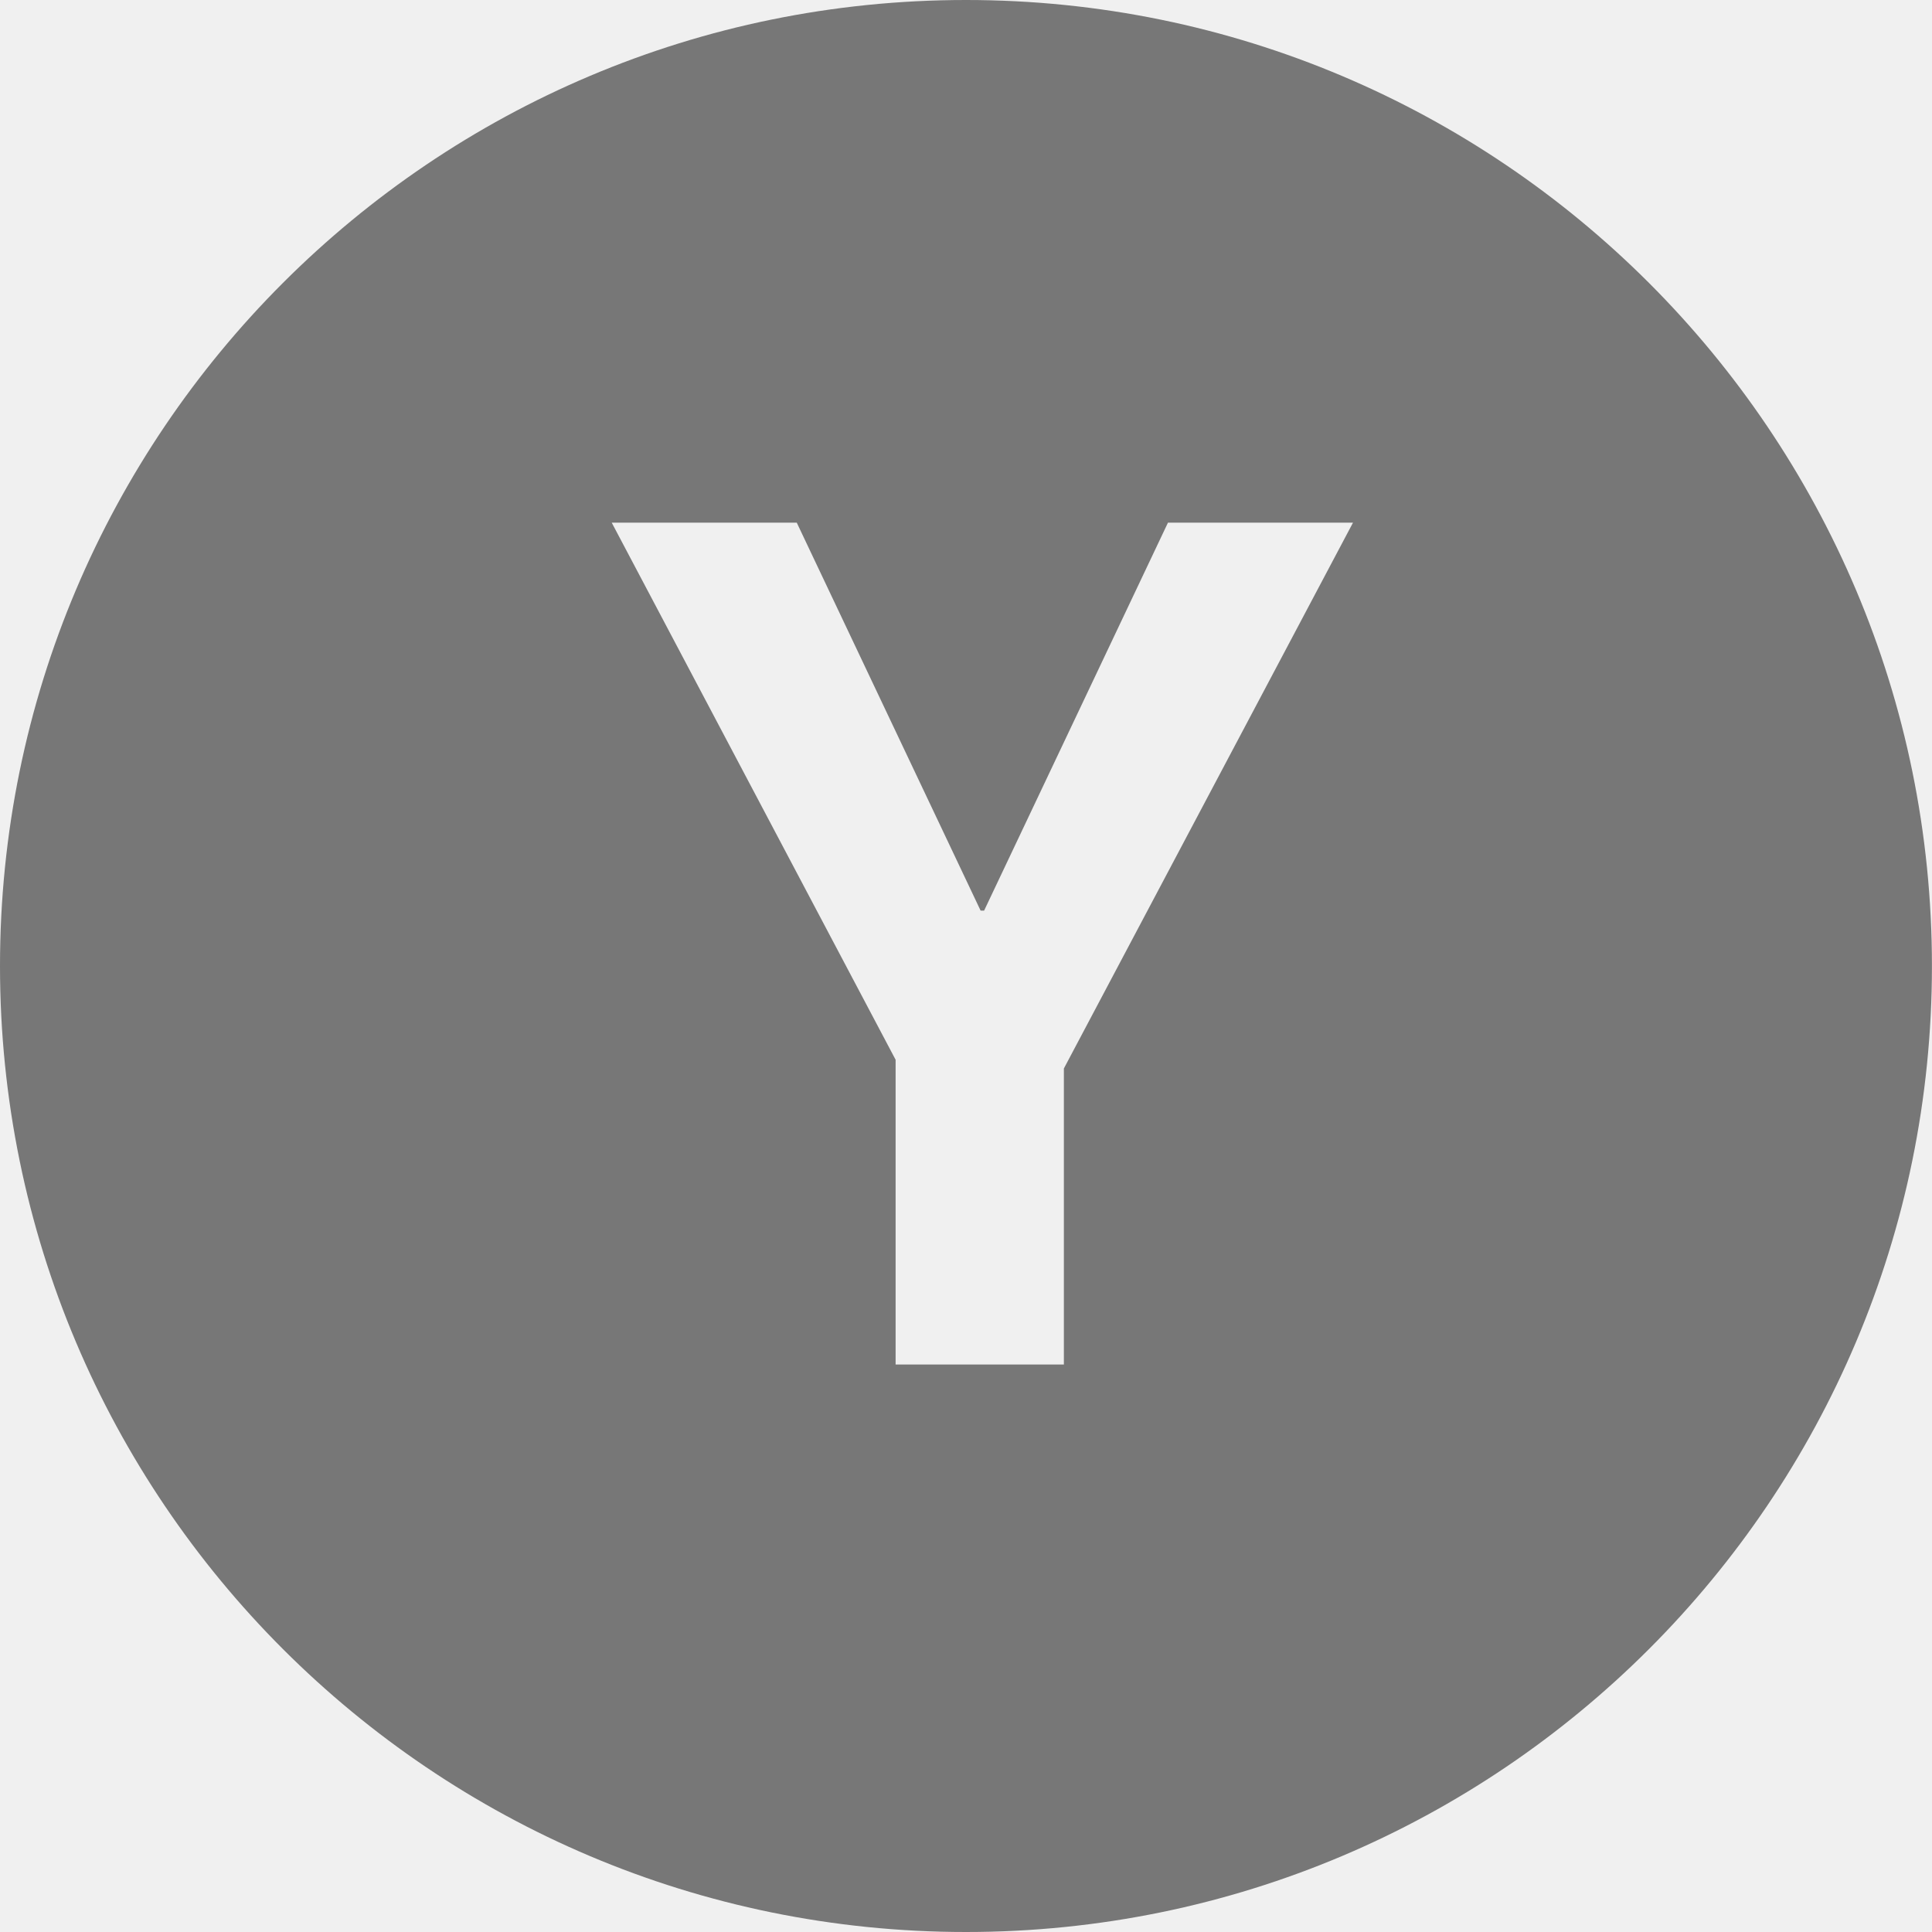
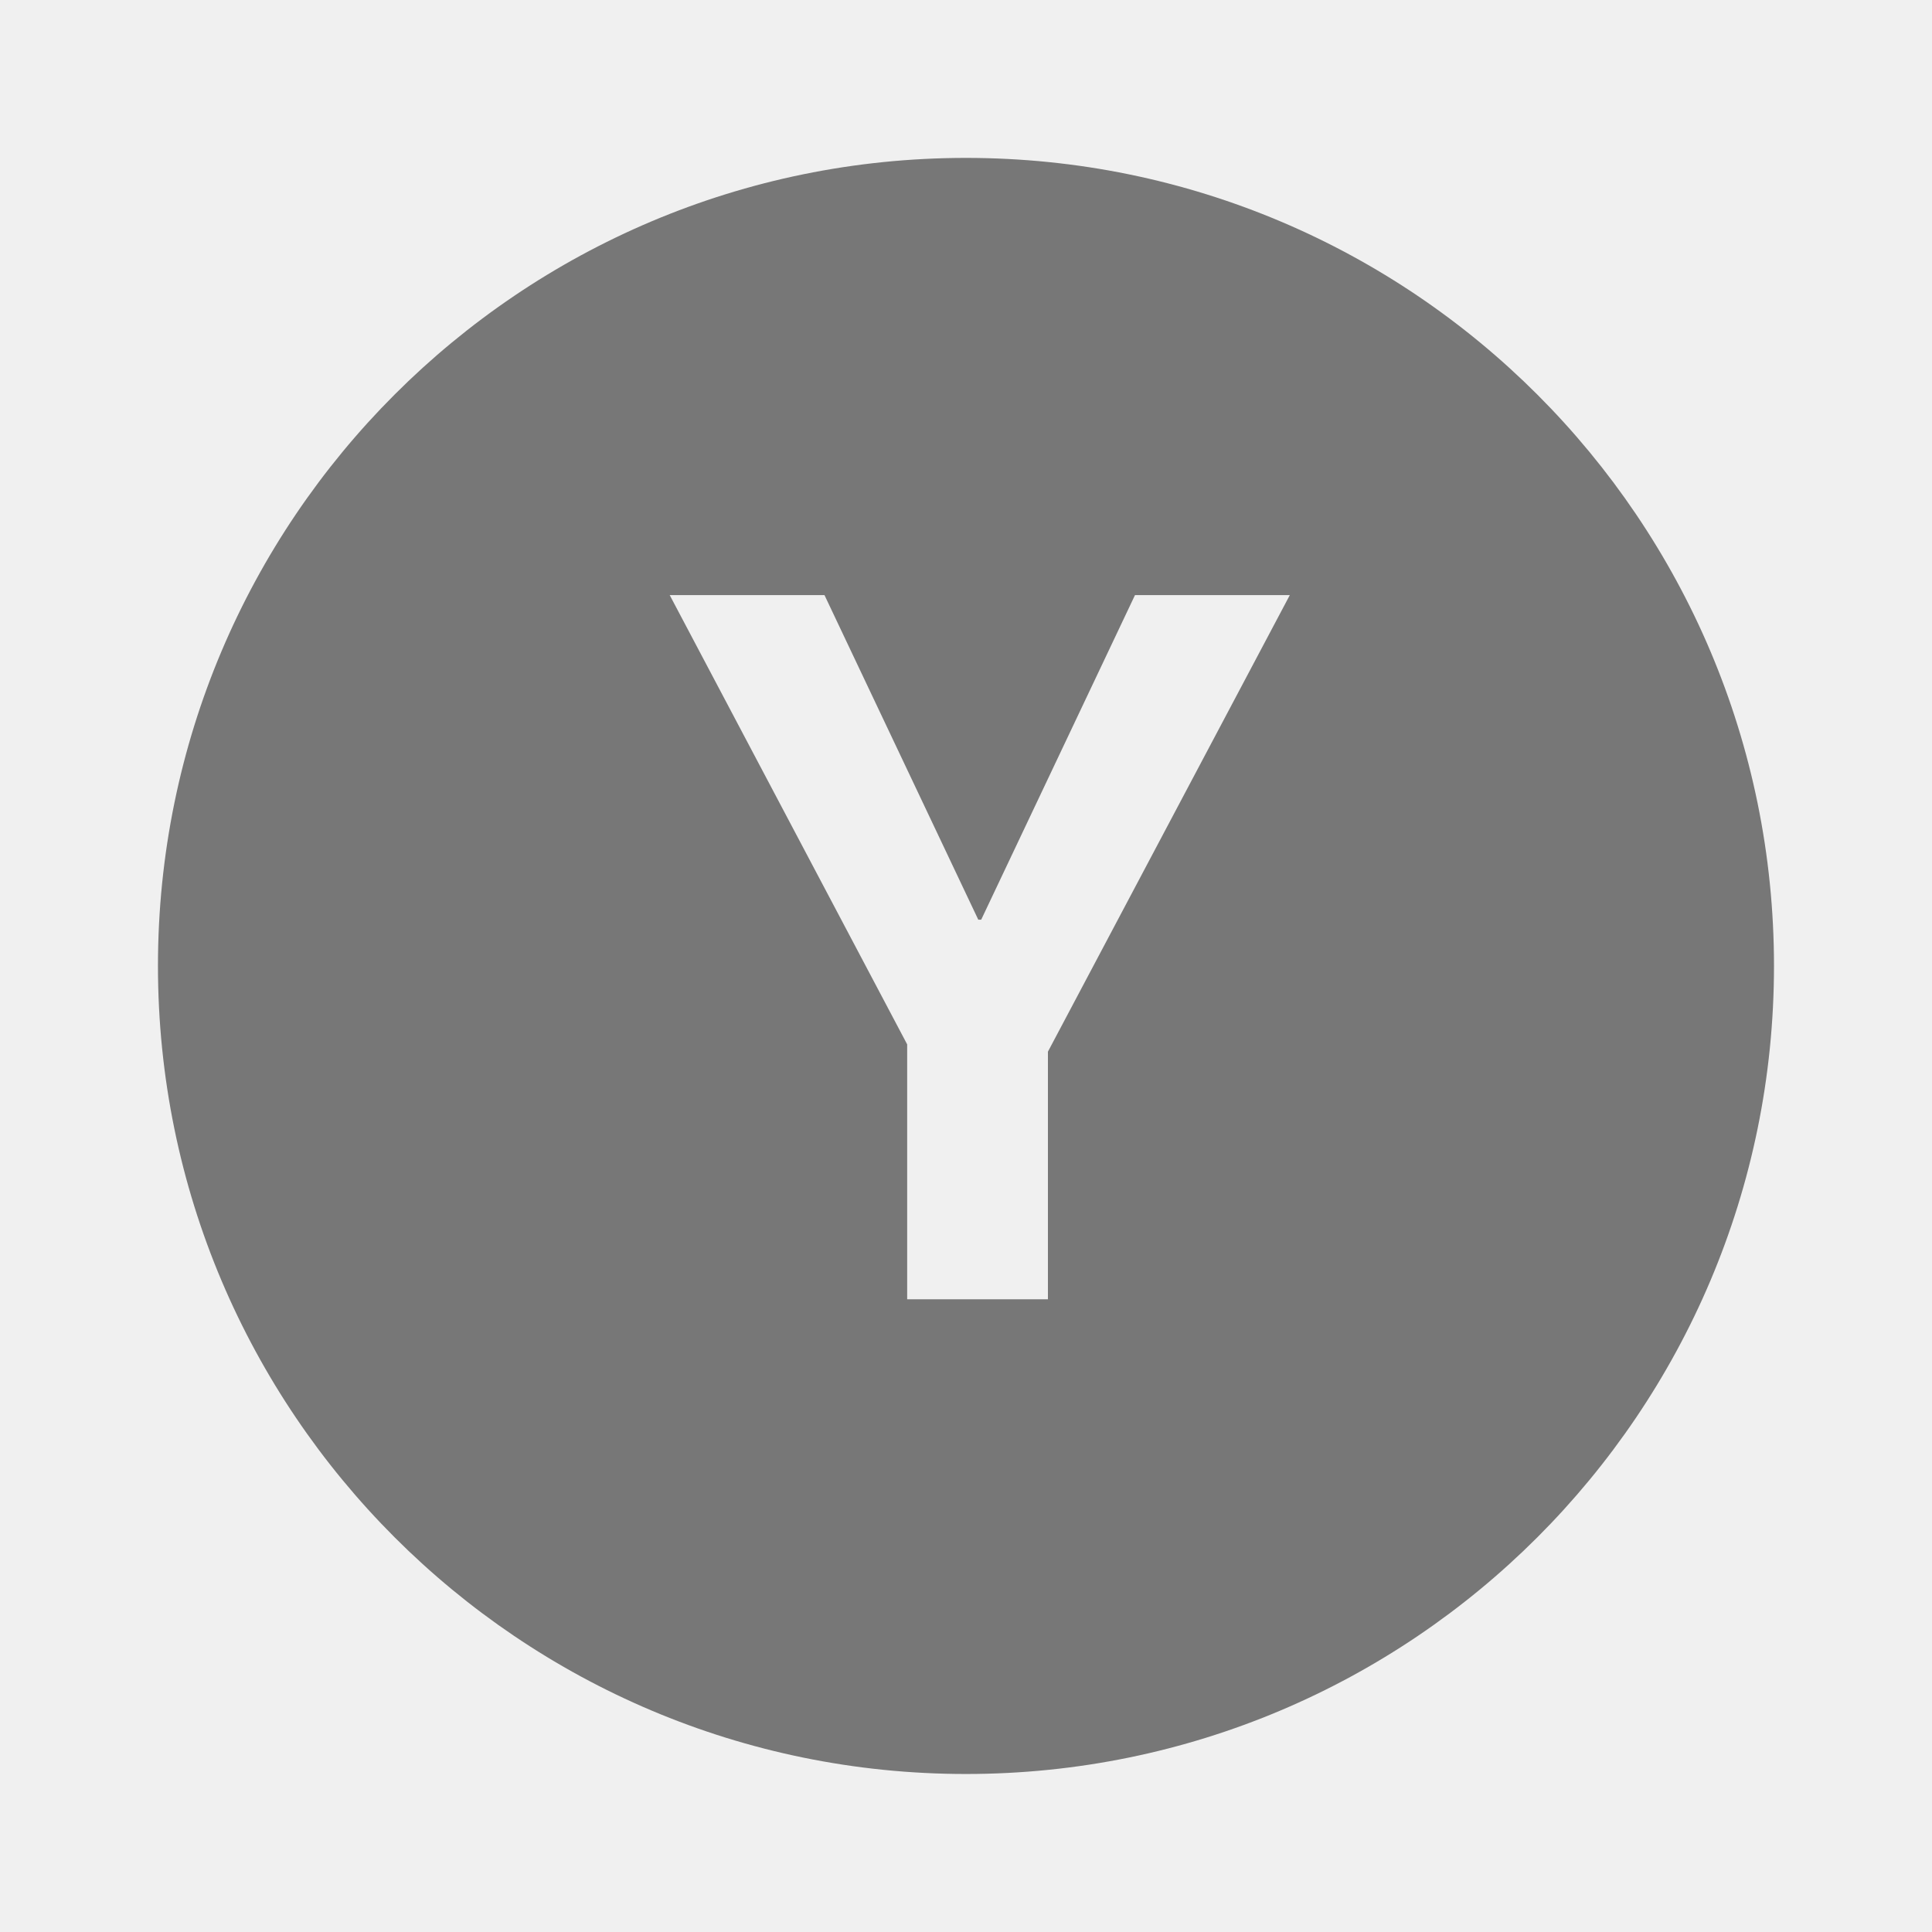
- <svg xmlns="http://www.w3.org/2000/svg" version="1.1" id="Ebene_1" x="0px" y="0px" width="31px" height="31.001px" viewBox="0 0 31 31.001" enable-background="new 0 0 31 31.001" xml:space="preserve">
+ <svg xmlns="http://www.w3.org/2000/svg" version="1.1" id="_x30_" x="0px" y="0px" width="37.061px" height="37.061px" viewBox="0 0 37.061 37.061" enable-background="new 0 0 37.061 37.061" xml:space="preserve">
  <g>
    <g>
-       <path fill="#777777" d="M15.5,0C6.939,0,0,6.94,0,15.5c0,8.561,6.939,15.501,15.5,15.501c8.56,0,15.5-6.94,15.5-15.501    C31,6.94,24.06,0,15.5,0z M17.071,17.145v4.75h-2.7v-4.89L9.816,8.387h2.969l2.95,6.225h0.056l2.95-6.225h2.969L17.071,17.145z" />
+       <path fill="#777777" d="M18.53,3.029c-8.561,0-15.5,6.94-15.5,15.5c0,8.561,6.939,15.501,15.5,15.501    c8.562,0,15.5-6.94,15.5-15.501C34.03,9.97,27.091,3.029,18.53,3.029z M20.102,20.174v4.75h-2.7v-4.89l-4.555-8.618h2.969    l2.95,6.226h0.056l2.95-6.226h2.97L20.102,20.174z" />
    </g>
  </g>
+   <g opacity="0">
+     <path fill="#FFFFFF" d="M36.961,0.1v36.861H0.1V0.1H36.961 M37.061,0H0V37.06h37.061V0L37.061,0z" />
+   </g>
</svg>
